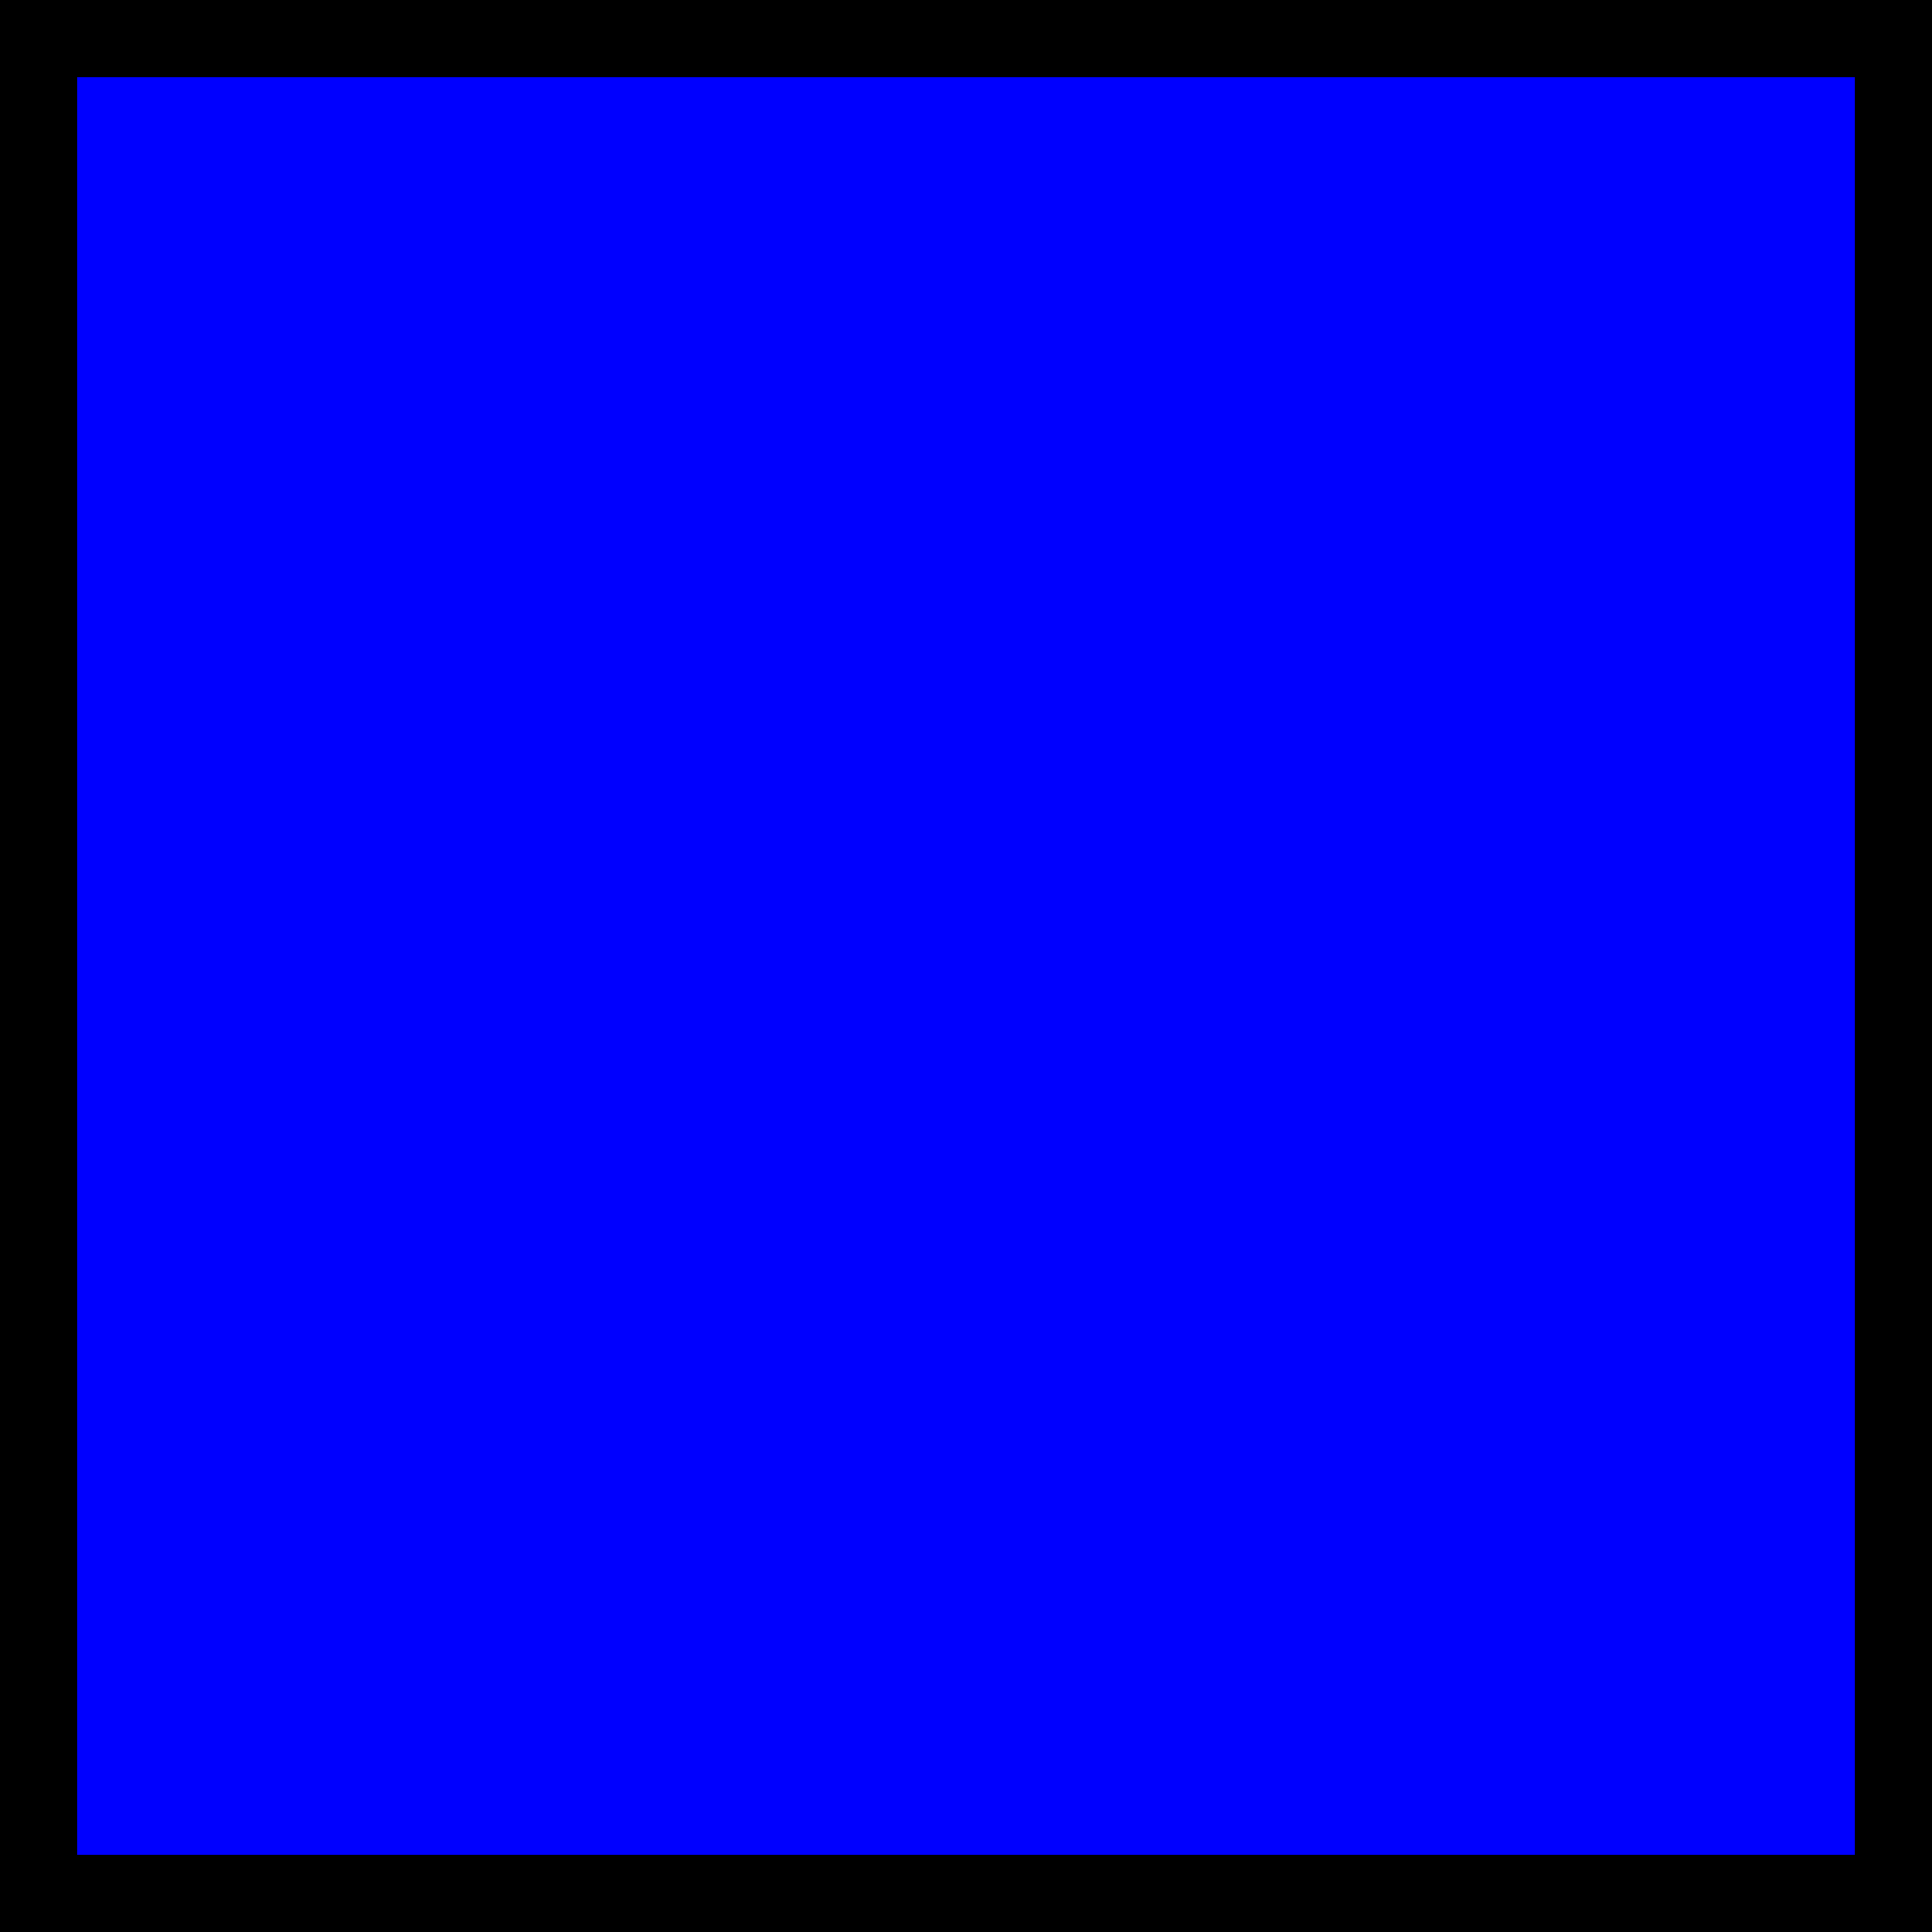
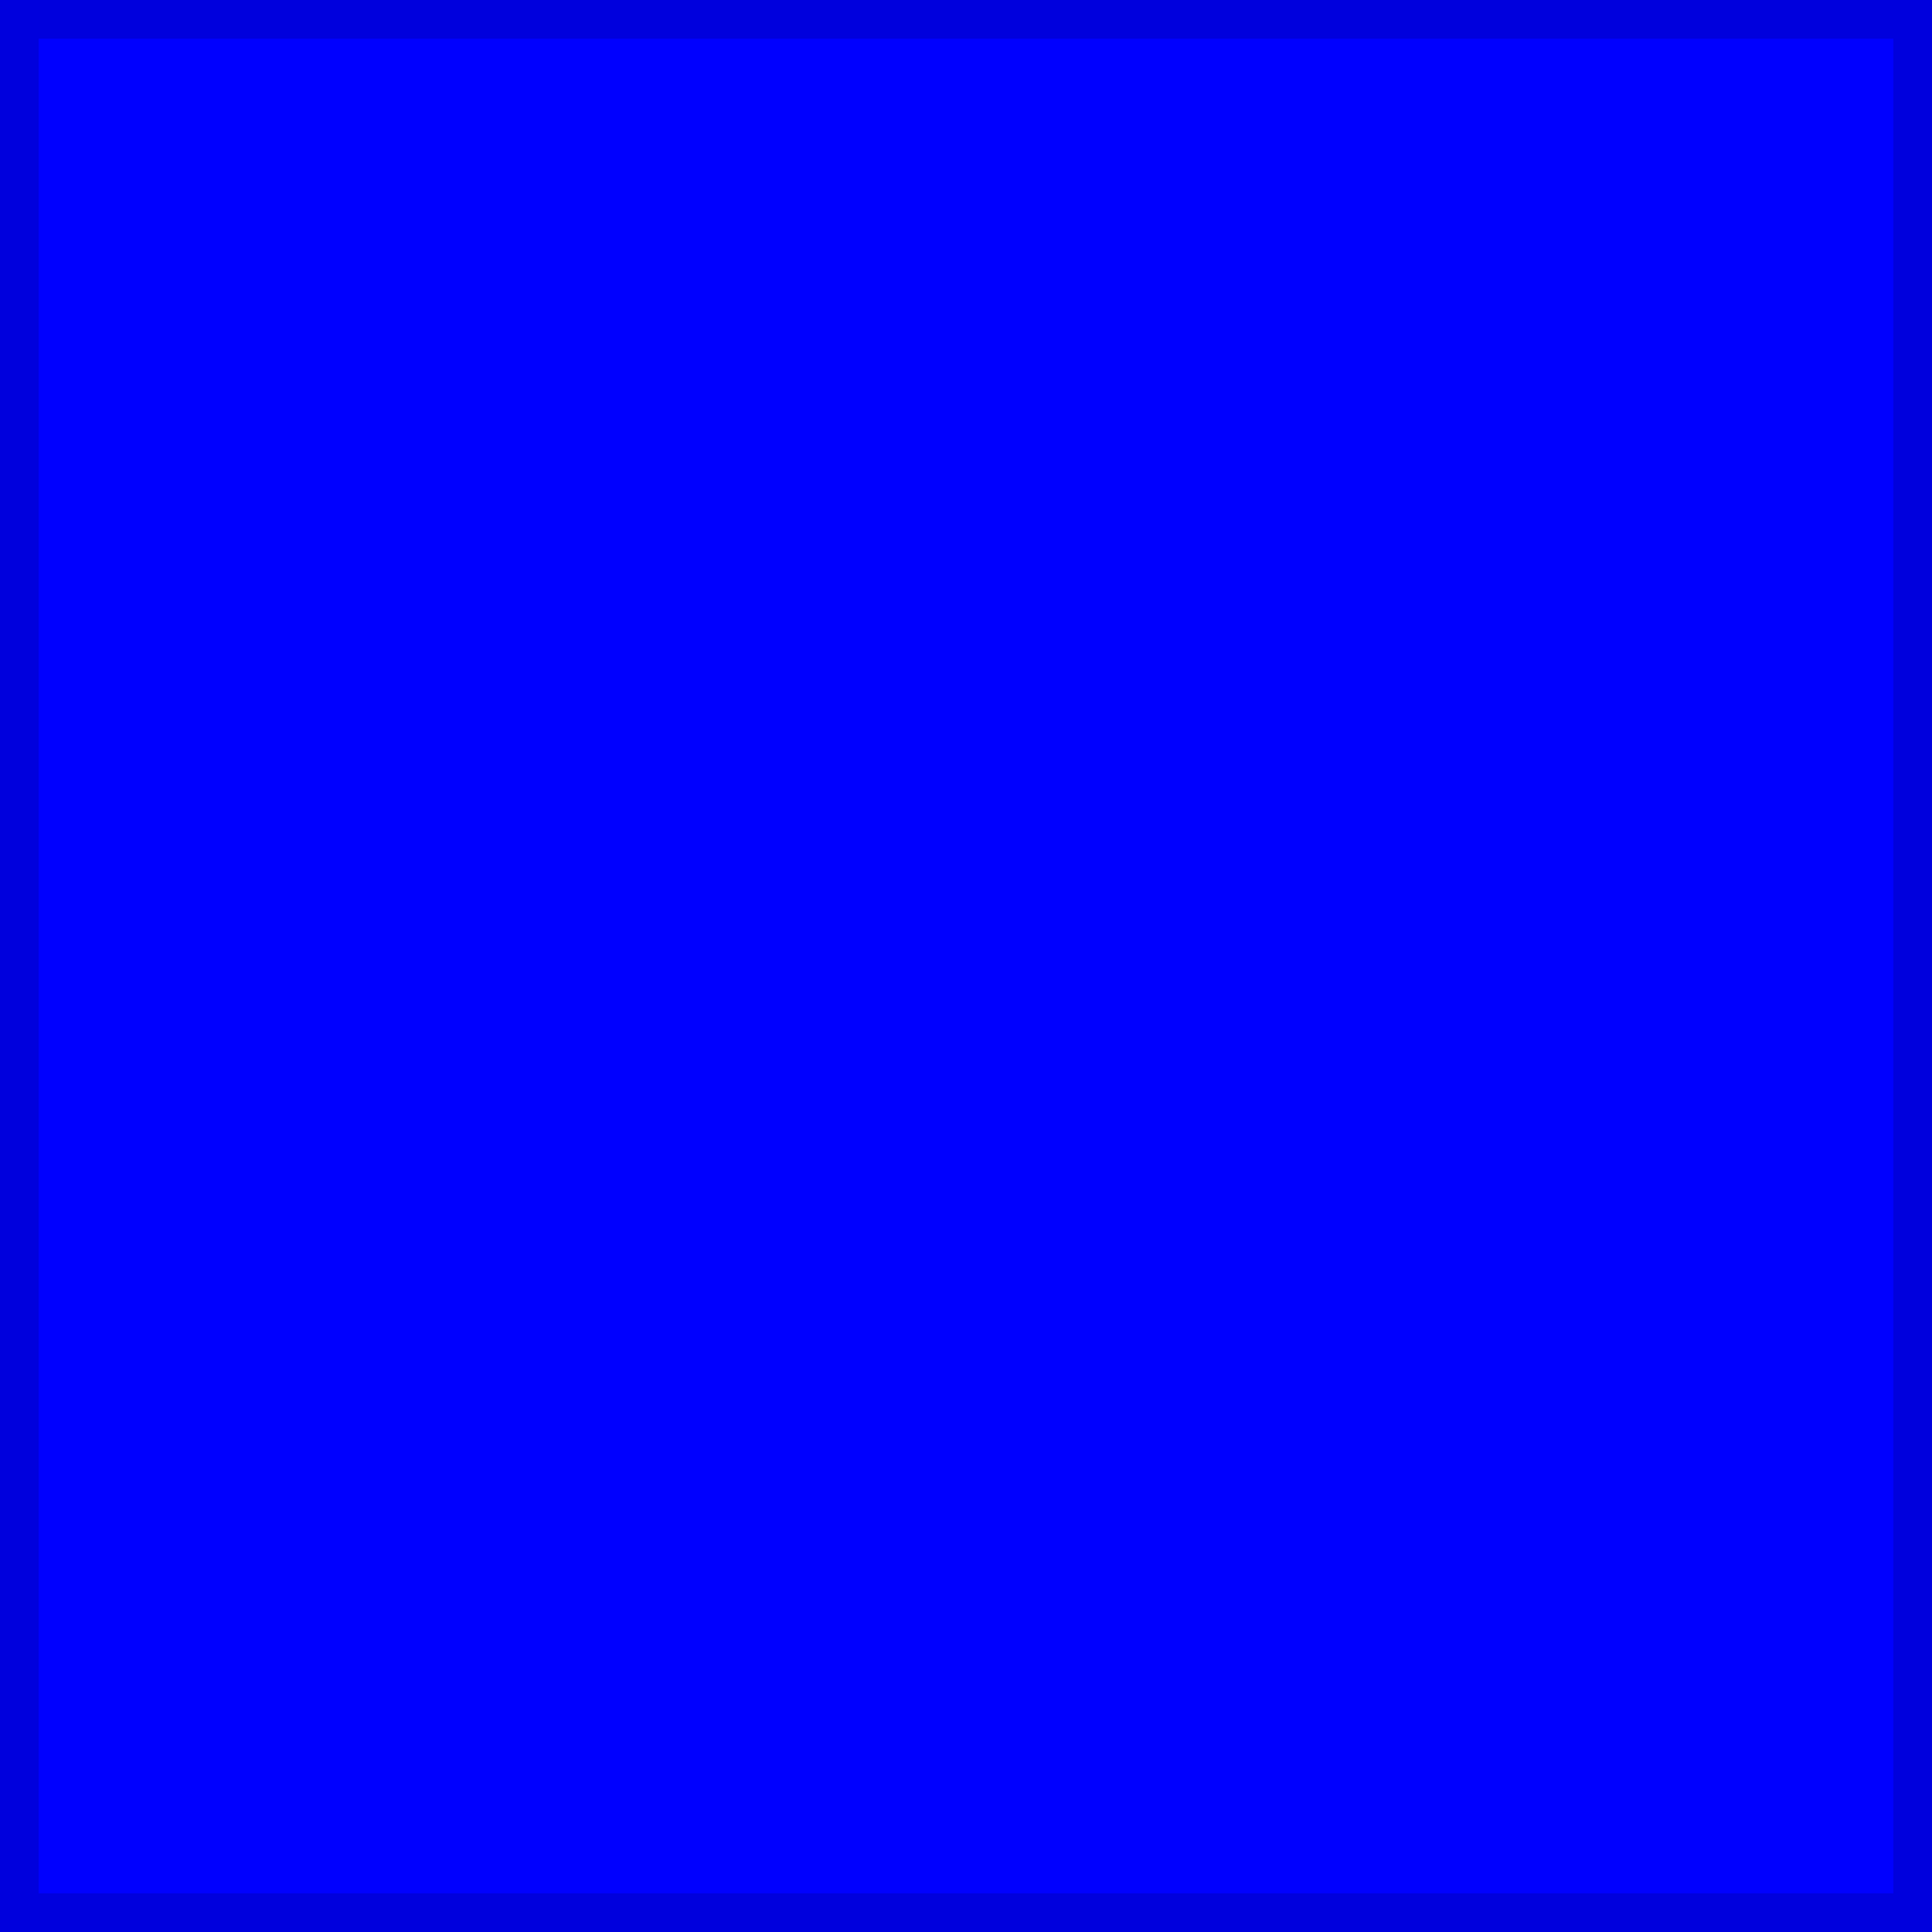
<svg xmlns="http://www.w3.org/2000/svg" version="1.1" id="Layer_1" x="0px" y="0px" viewBox="0 0 25 25" style="enable-background:new 0 0 25 25;" xml:space="preserve">
-   <rect x="0" y="0" width="25" height="25" stroke="black" stroke-width="2" fill="blue" />
+   <rect x="0" y="0" width="25" height="25" fill="#0000DD" />
+   <rect x="0.5" y="0.5" width="24" height="24" fill="blue" />
</svg>
